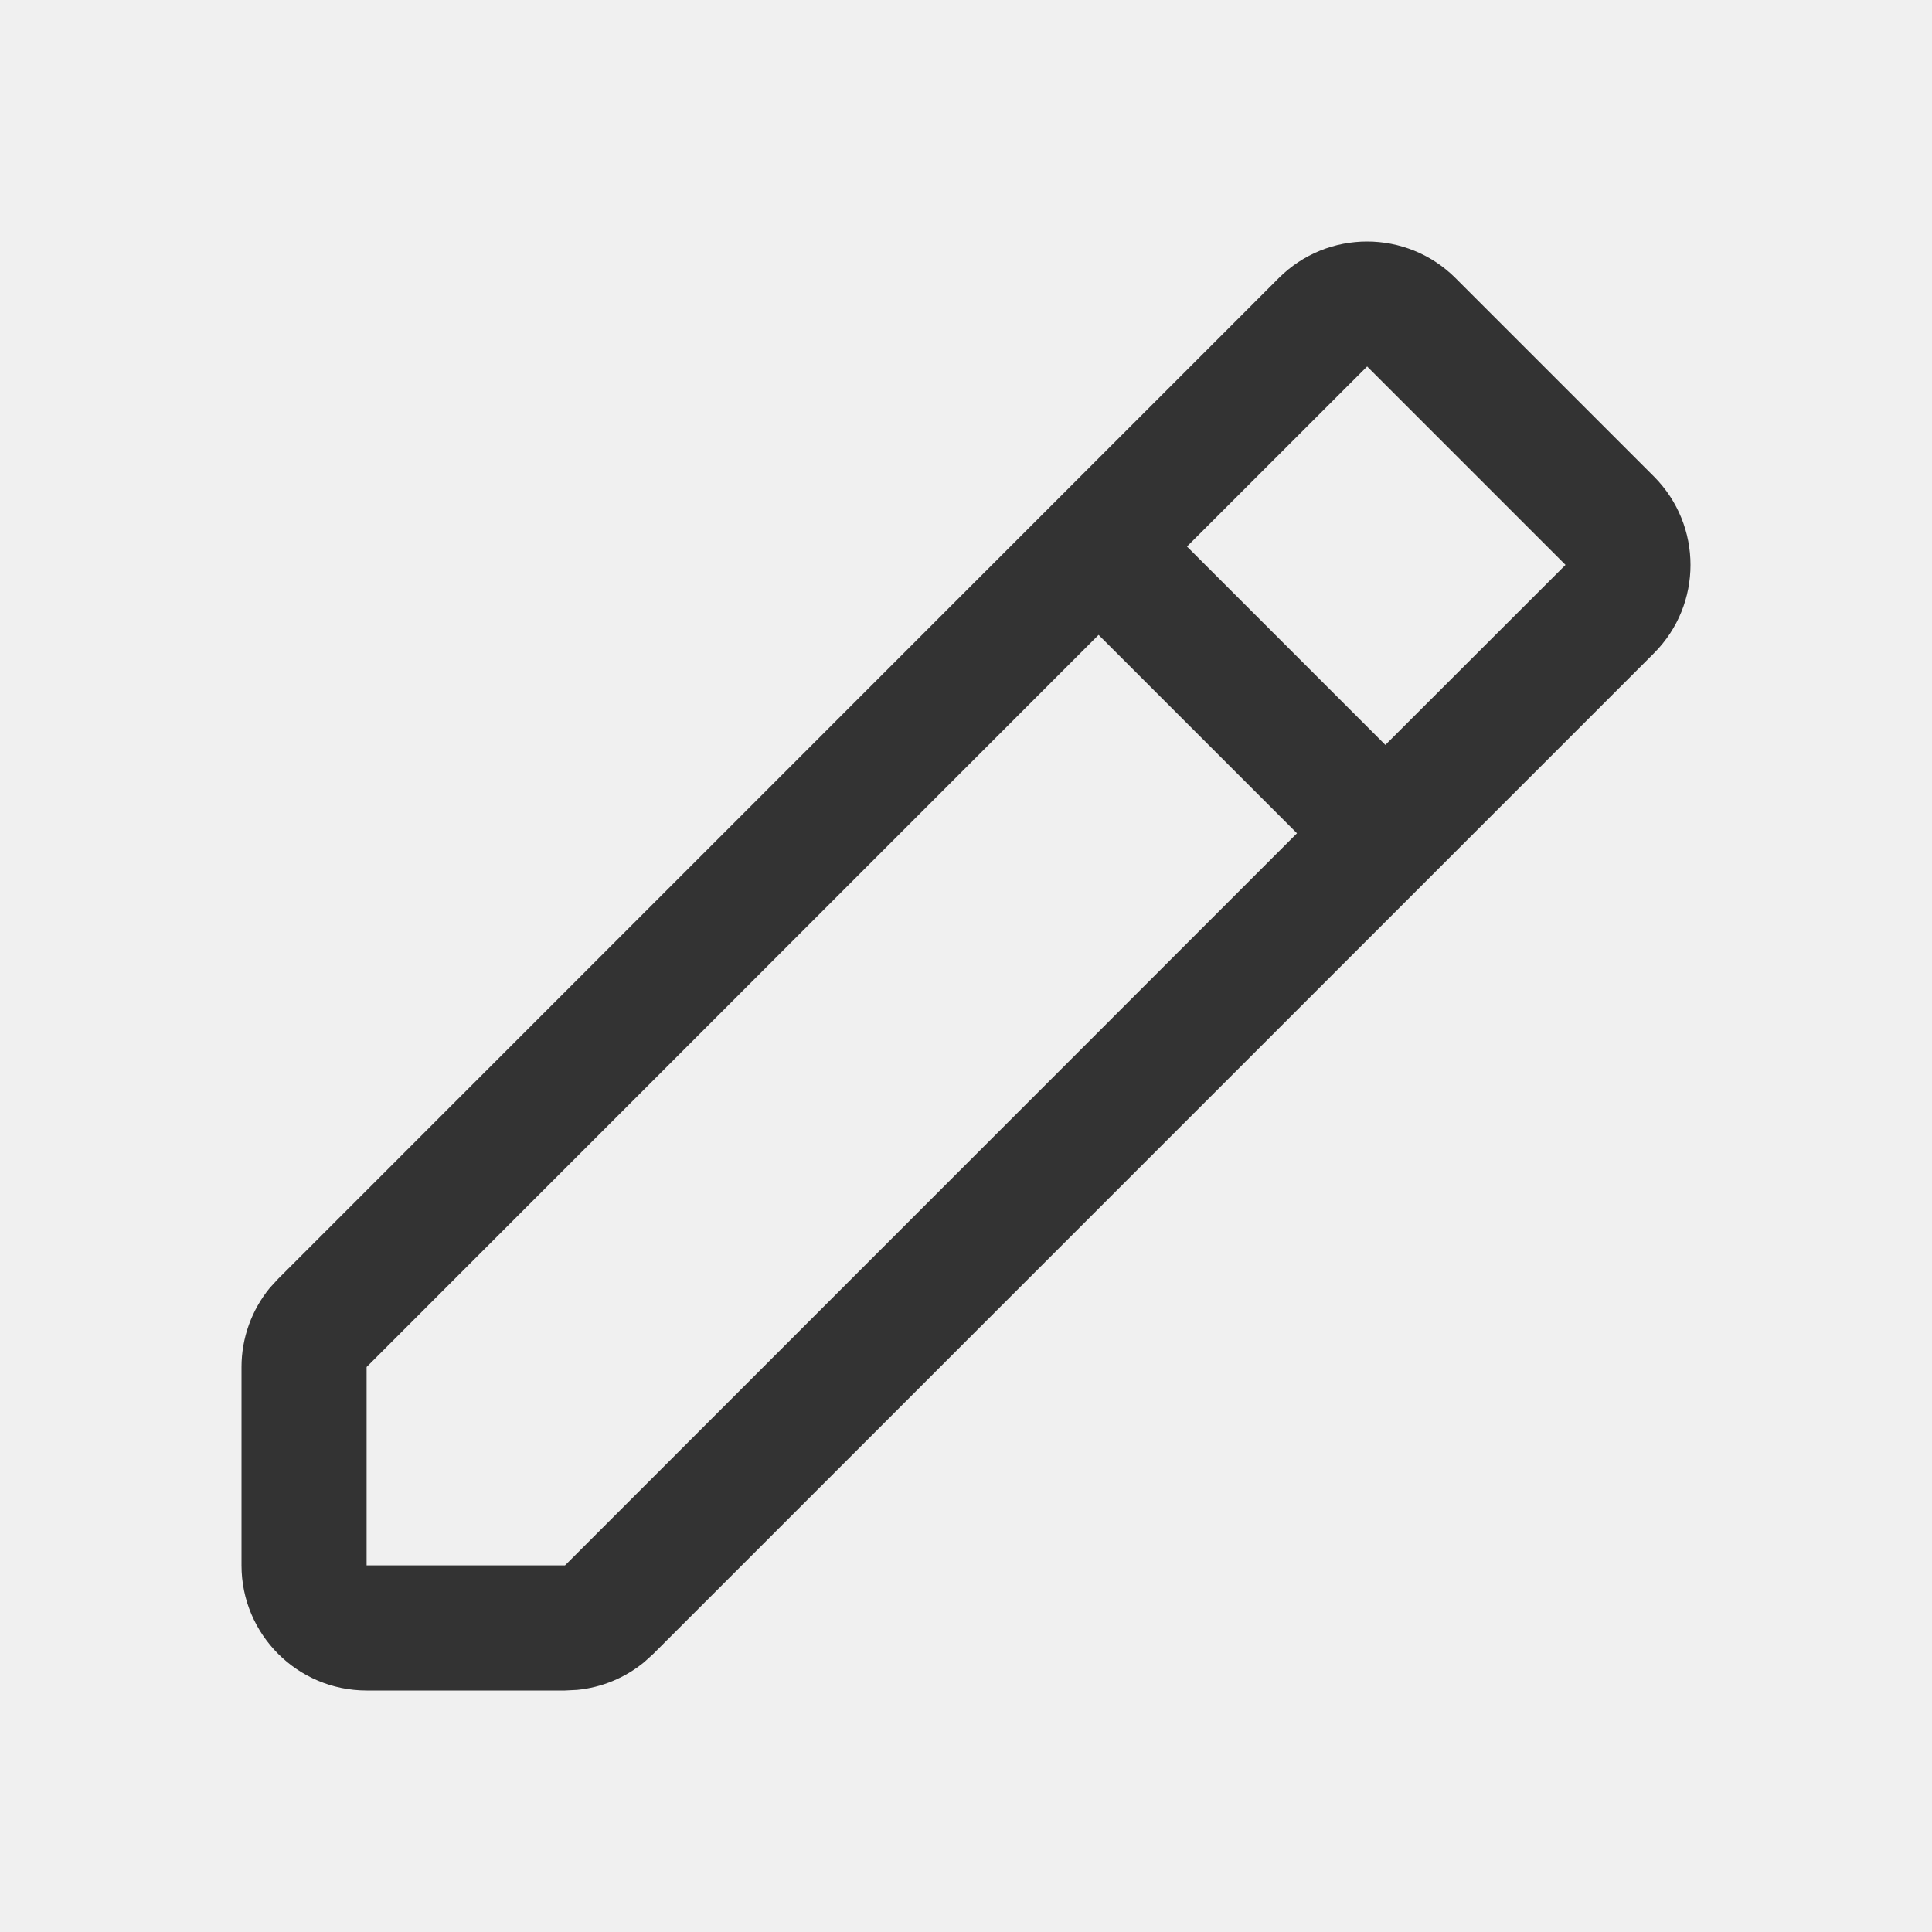
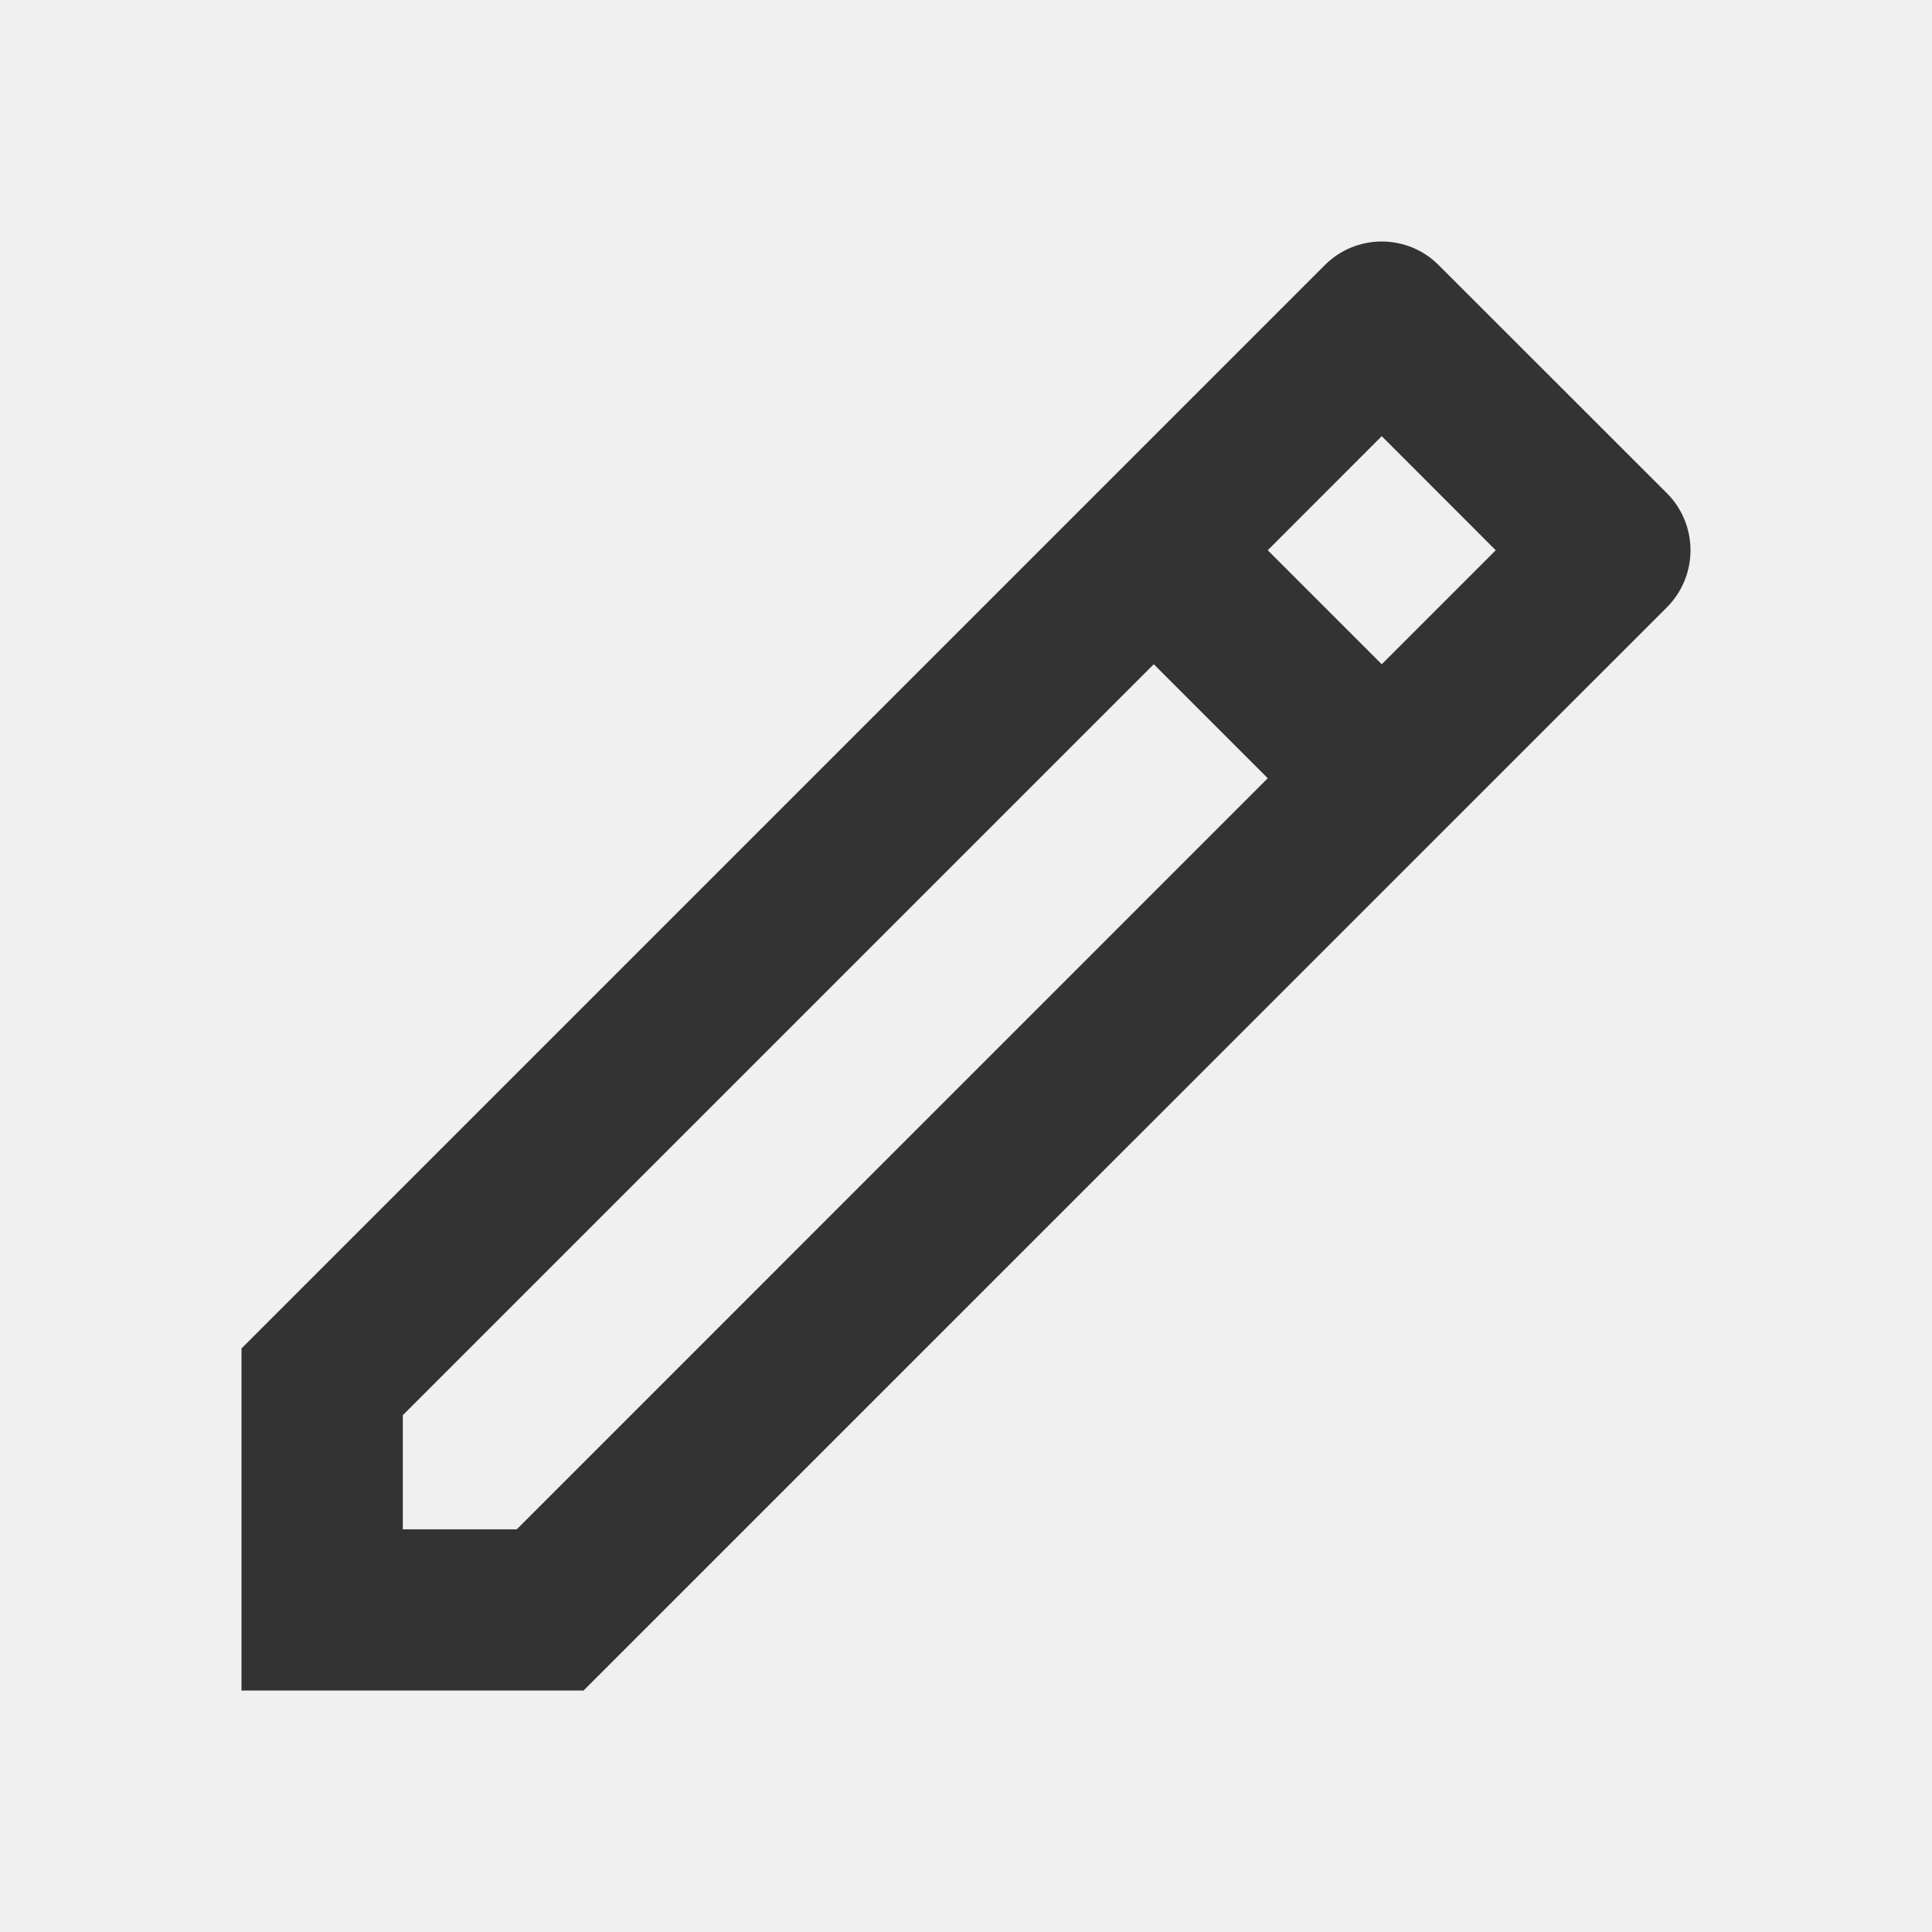
<svg xmlns="http://www.w3.org/2000/svg" width="16" height="16" viewBox="0 0 16 16" fill="none">
-   <g clip-path="url(#clip0_4320_1072)">
-     <path d="M10.59 2.303C10.994 1.899 11.649 1.899 12.054 2.303L13.697 3.946C14.101 4.351 14.101 5.006 13.697 5.41L5.411 13.696L5.335 13.765C5.177 13.895 4.984 13.975 4.78 13.995L4.679 14H3.036C2.464 14 2 13.536 2 12.964V11.321C2 11.081 2.084 10.849 2.235 10.665L2.304 10.59L10.59 2.303ZM3.036 11.321V12.964H4.679L10.741 6.901L9.098 5.258L3.036 11.321ZM9.83 4.526L11.473 6.169L12.965 4.678L11.322 3.035L9.83 4.526Z" fill="#333333" />
+   <g clip-path="url(#clip0_11669_118)">
+     <path d="M10.499 6.445L9.555 5.501L3.336 11.72V12.665H4.28L10.499 6.445ZM11.443 5.501L12.387 4.557L11.443 3.612L10.499 4.557L11.443 5.501ZM4.833 14H2V11.167L10.971 2.196C11.096 2.07 11.266 2 11.443 2C11.62 2 11.79 2.07 11.915 2.196L13.805 4.085C13.93 4.21 14 4.38 14 4.557C14 4.734 13.93 4.904 13.805 5.029L4.833 14H4.833Z" fill="#333333" />
  </g>
  <defs>
-     <clipPath id="clip0_4320_1072">
+     <clipPath id="clip0_11669_118">
      <rect width="16" height="16" fill="white" />
    </clipPath>
  </defs>
</svg>
